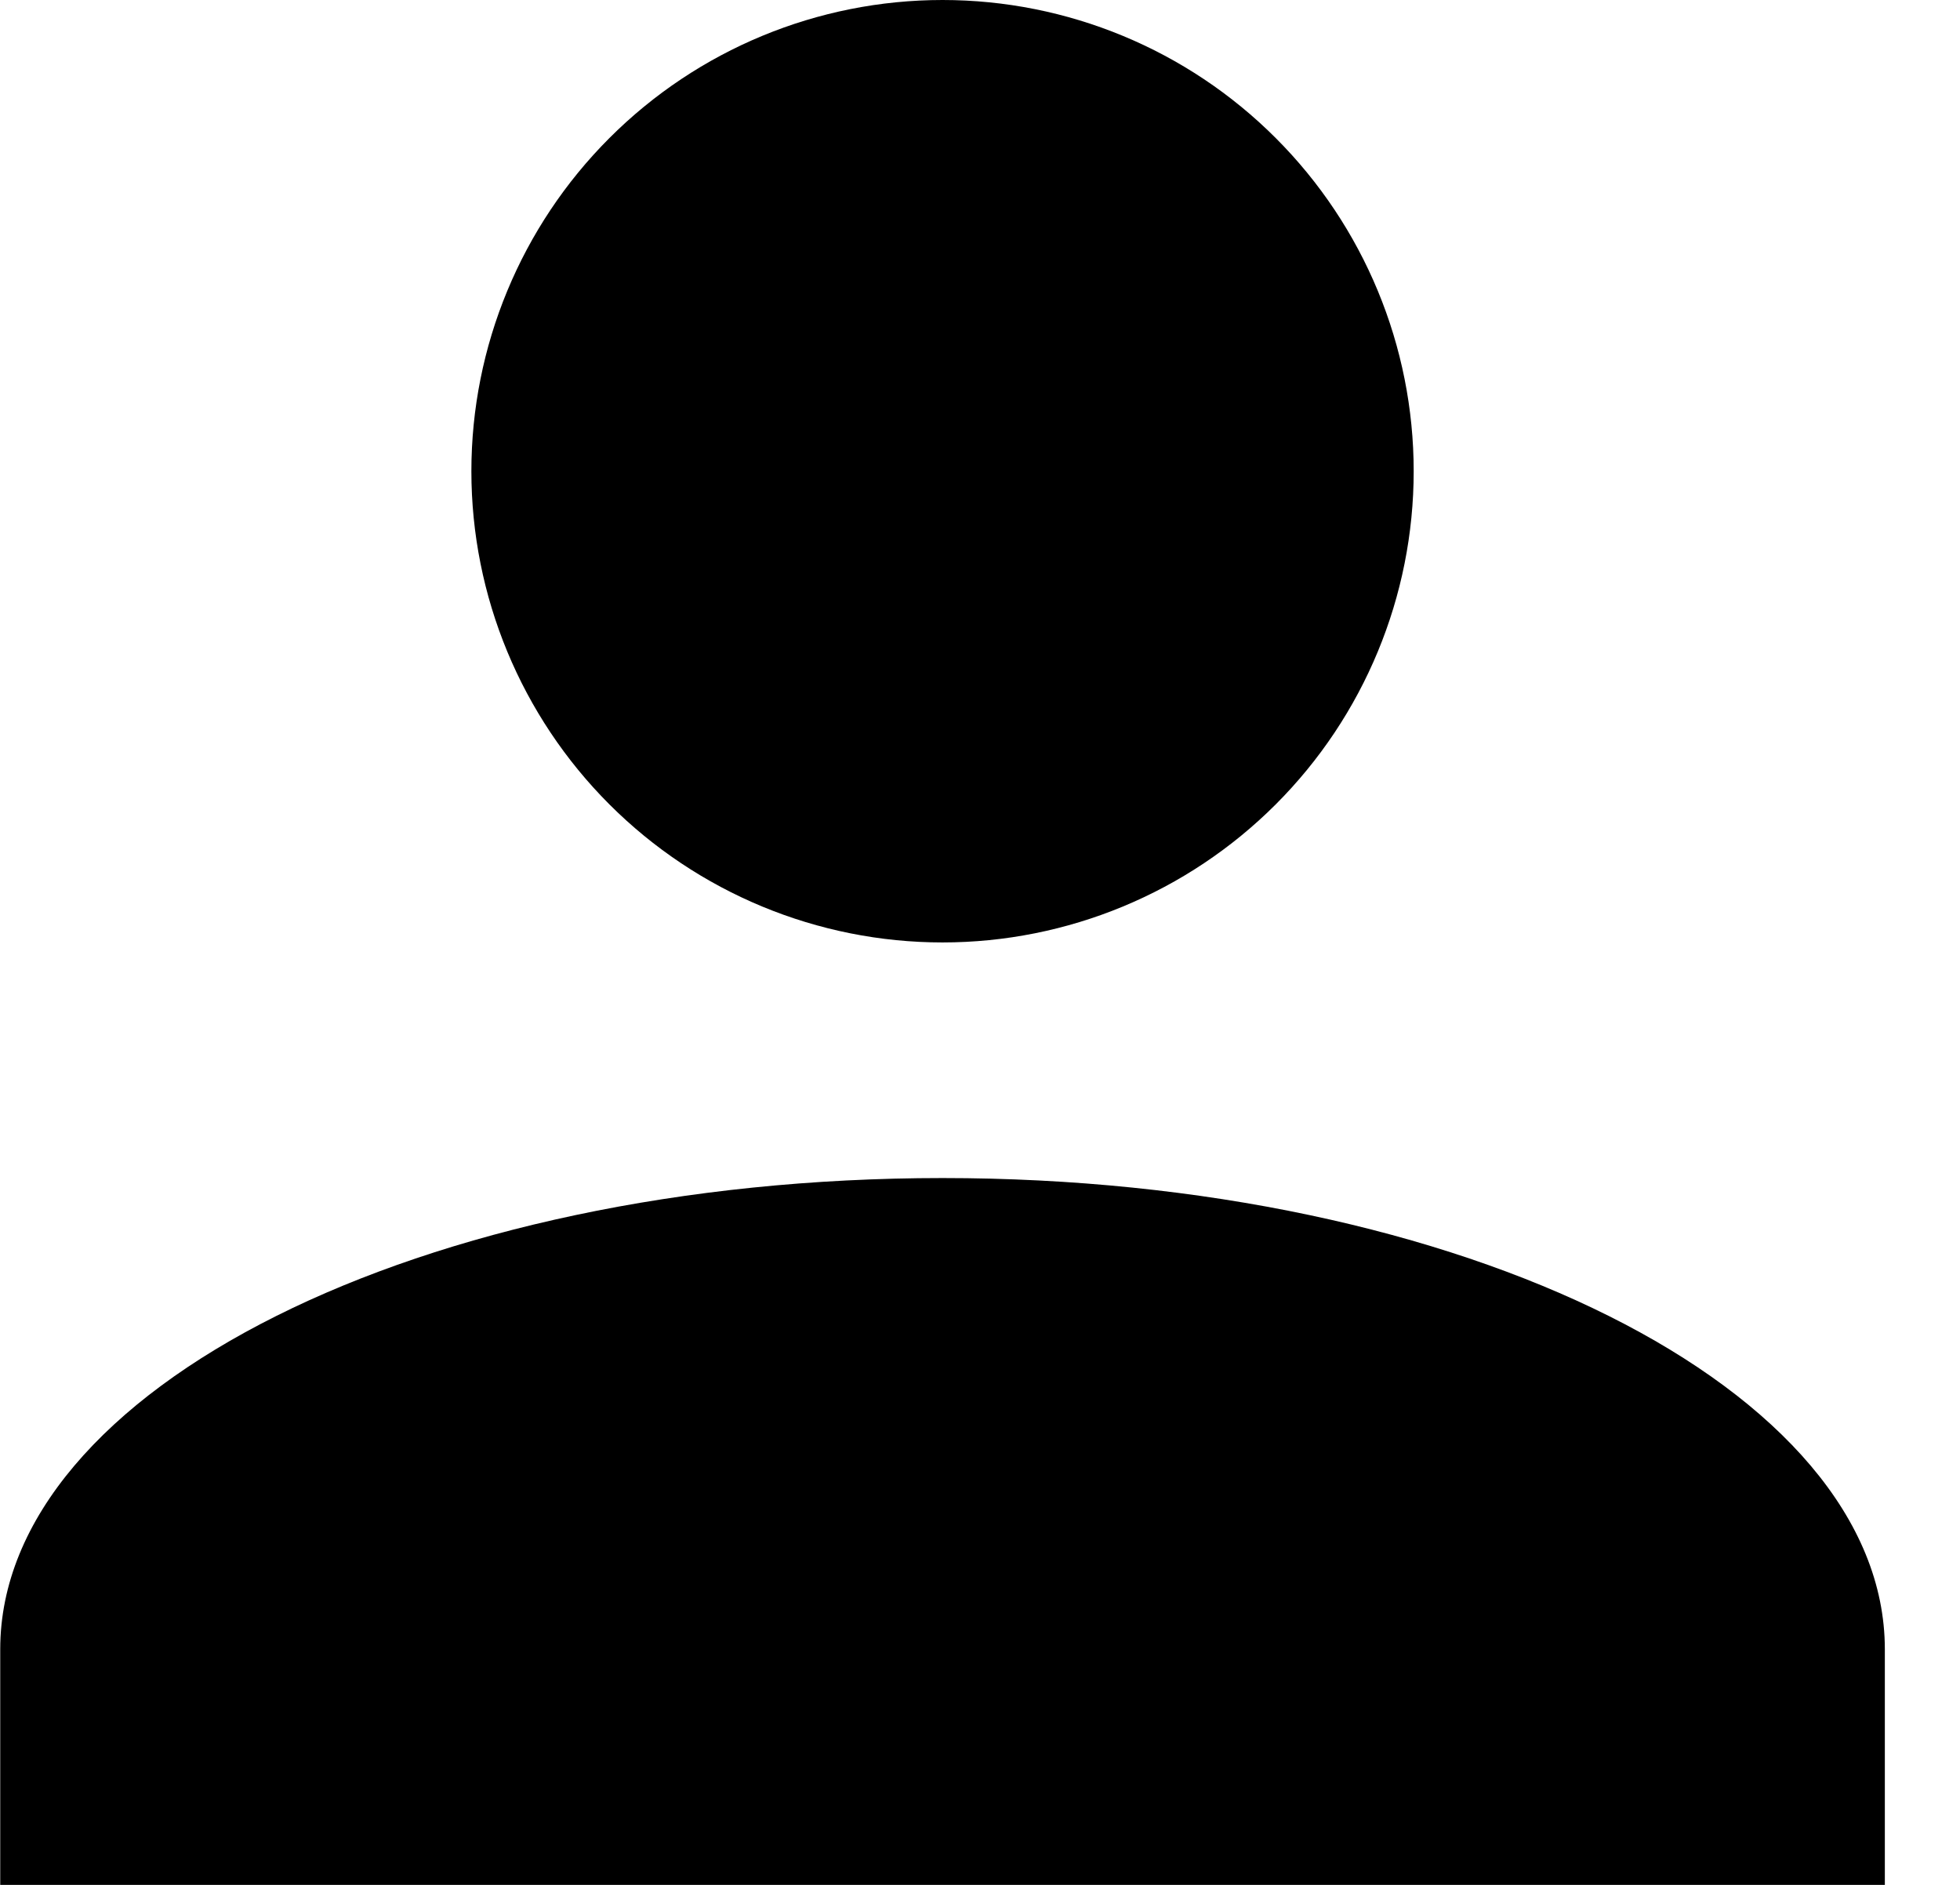
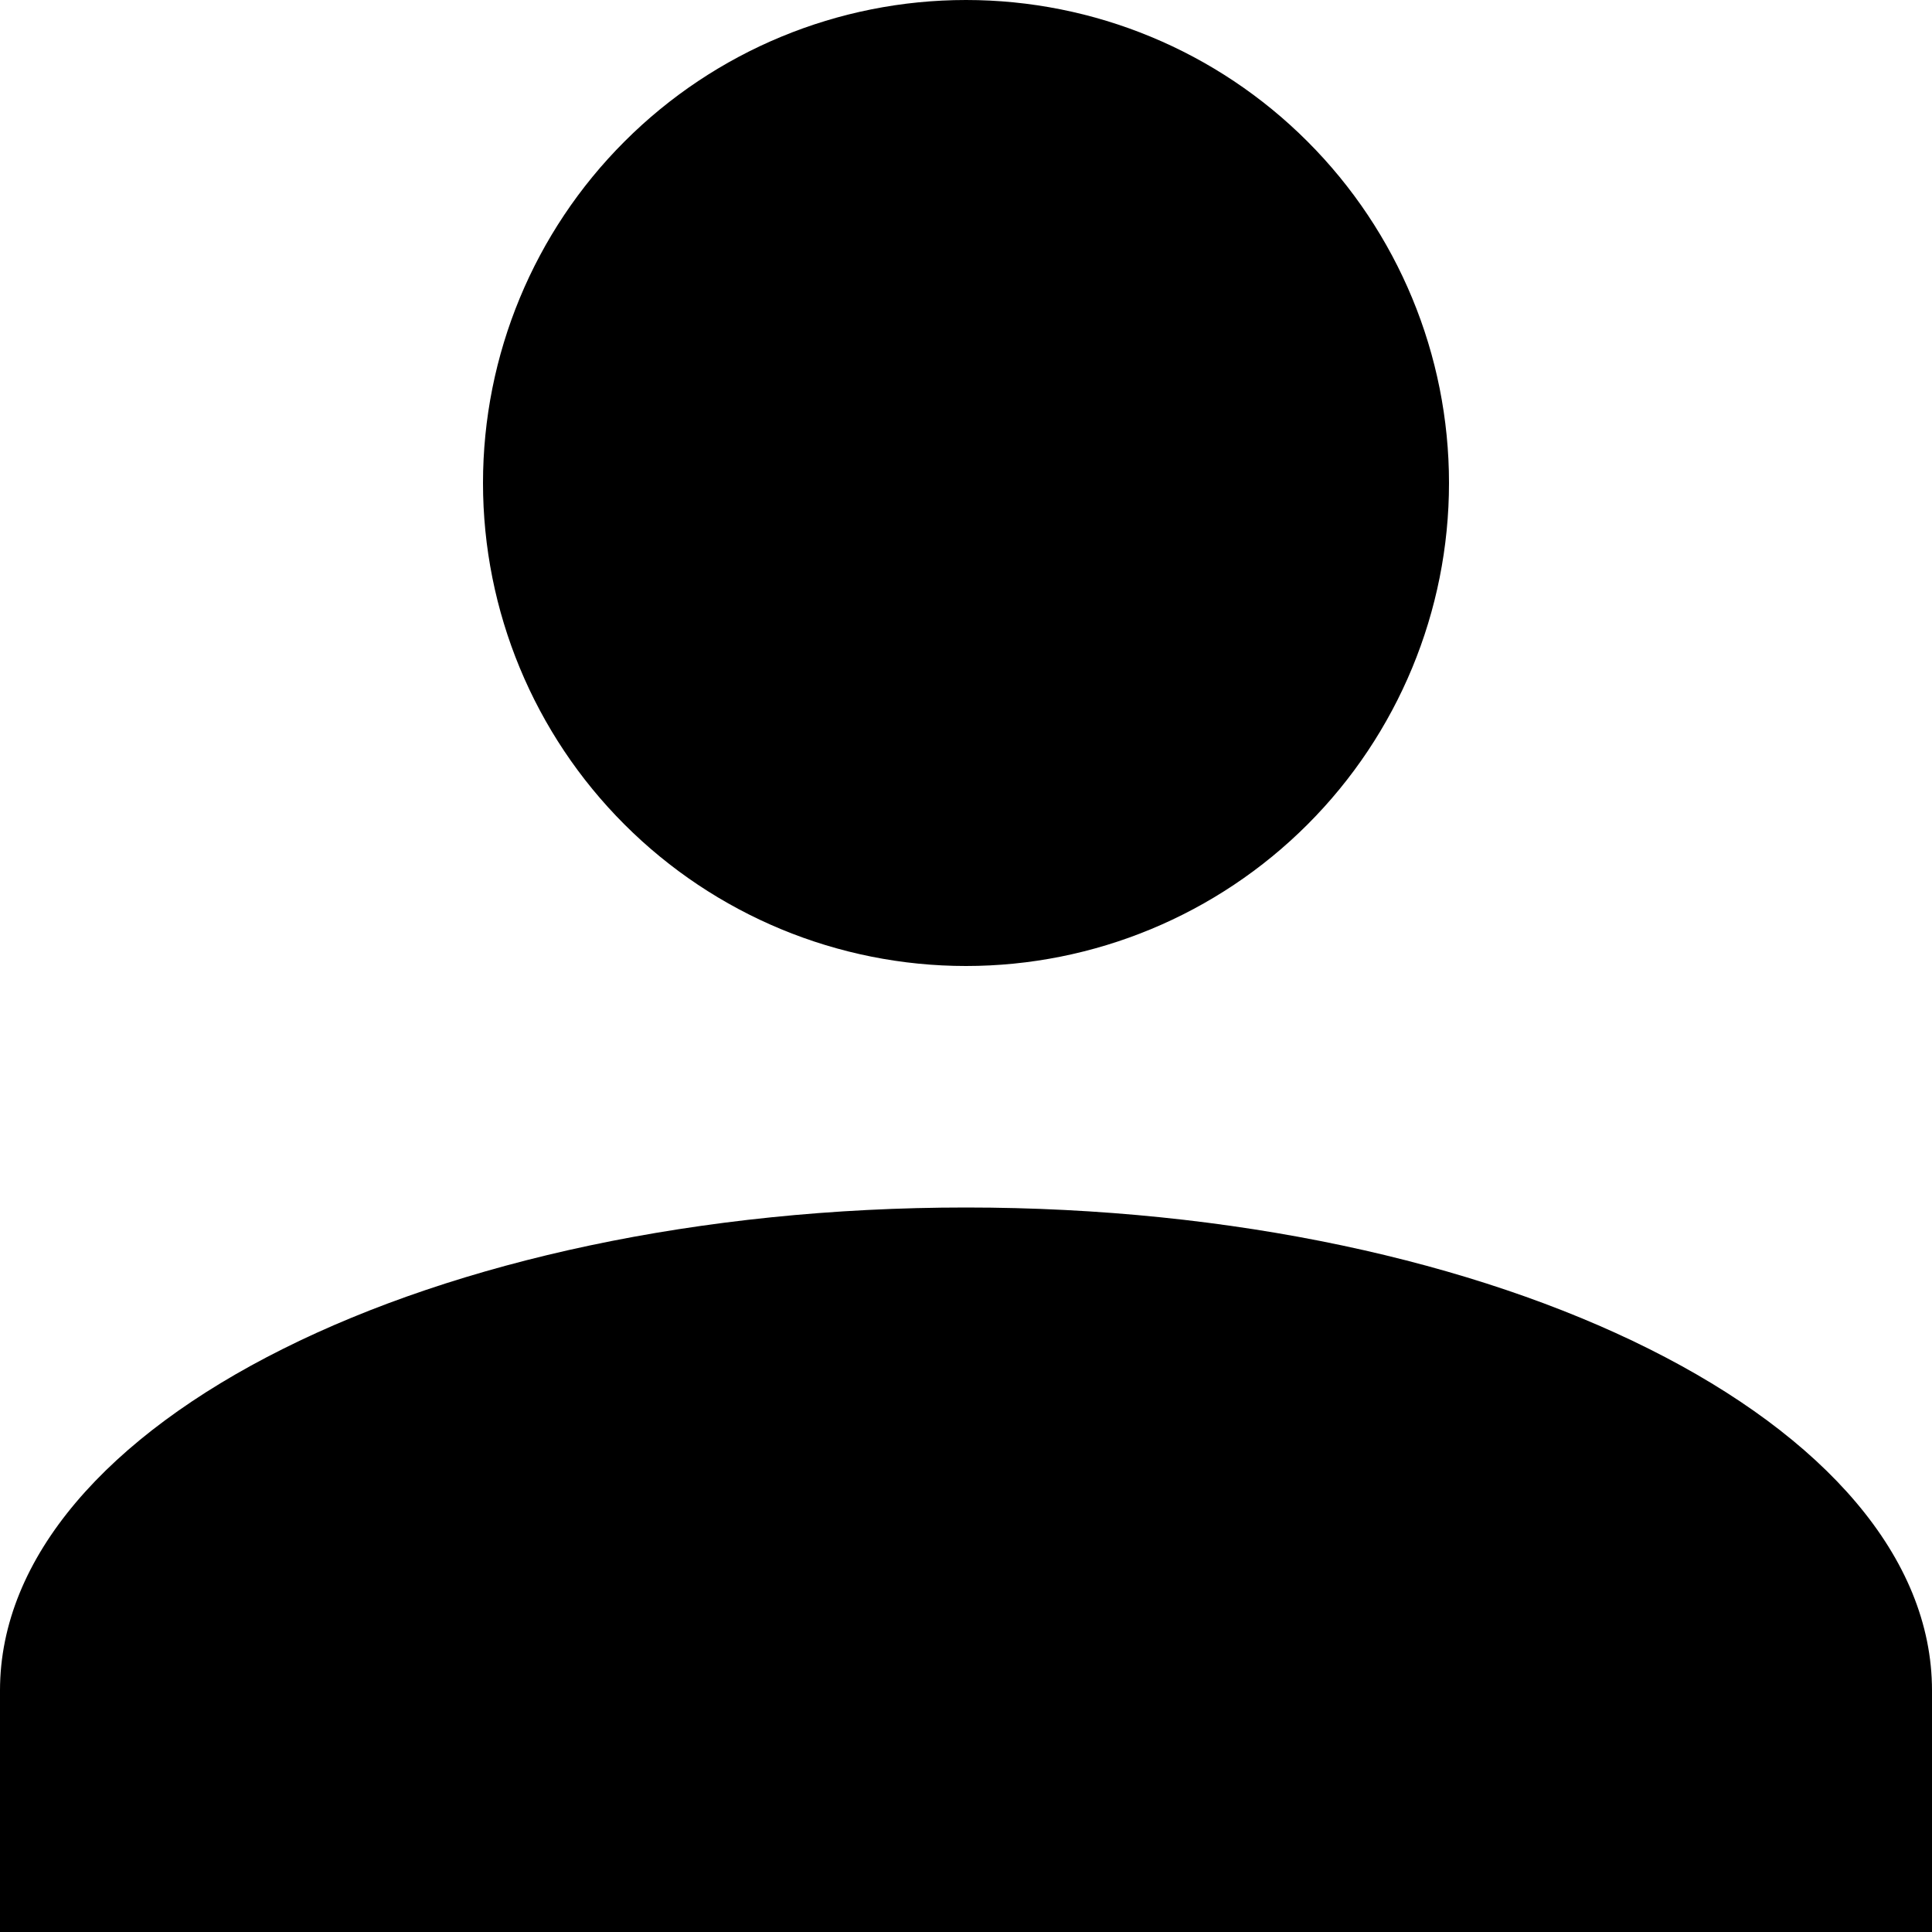
- <svg xmlns="http://www.w3.org/2000/svg" width="26" height="25" viewBox="0 0 26 25" fill="none">
-   <path d="M12.503 0C14.161 0 15.751 0.658 16.923 1.831C18.095 3.003 18.753 4.592 18.753 6.25C18.753 7.908 18.095 9.497 16.923 10.669C15.751 11.841 14.161 12.5 12.503 12.5C10.846 12.5 9.256 11.841 8.084 10.669C6.912 9.497 6.253 7.908 6.253 6.25C6.253 4.592 6.912 3.003 8.084 1.831C9.256 0.658 10.846 0 12.503 0ZM12.503 15.625C19.41 15.625 25.003 18.422 25.003 21.875V25H0.003V21.875C0.003 18.422 5.597 15.625 12.503 15.625Z" fill="black" />
+ <svg xmlns="http://www.w3.org/2000/svg" width="25" height="25" viewBox="0 0 25 25" fill="none">
+   <path d="M12.5 0C14.158 0 15.747 0.658 16.919 1.831C18.091 3.003 18.75 4.592 18.75 6.25C18.75 7.908 18.091 9.497 16.919 10.669C15.747 11.841 14.158 12.5 12.5 12.5C10.842 12.5 9.253 11.841 8.081 10.669C6.908 9.497 6.25 7.908 6.25 6.25C6.25 4.592 6.908 3.003 8.081 1.831C9.253 0.658 10.842 0 12.5 0ZM12.5 15.625C19.406 15.625 25 18.422 25 21.875V25H0V21.875C0 18.422 5.594 15.625 12.5 15.625Z" fill="black" />
</svg>
